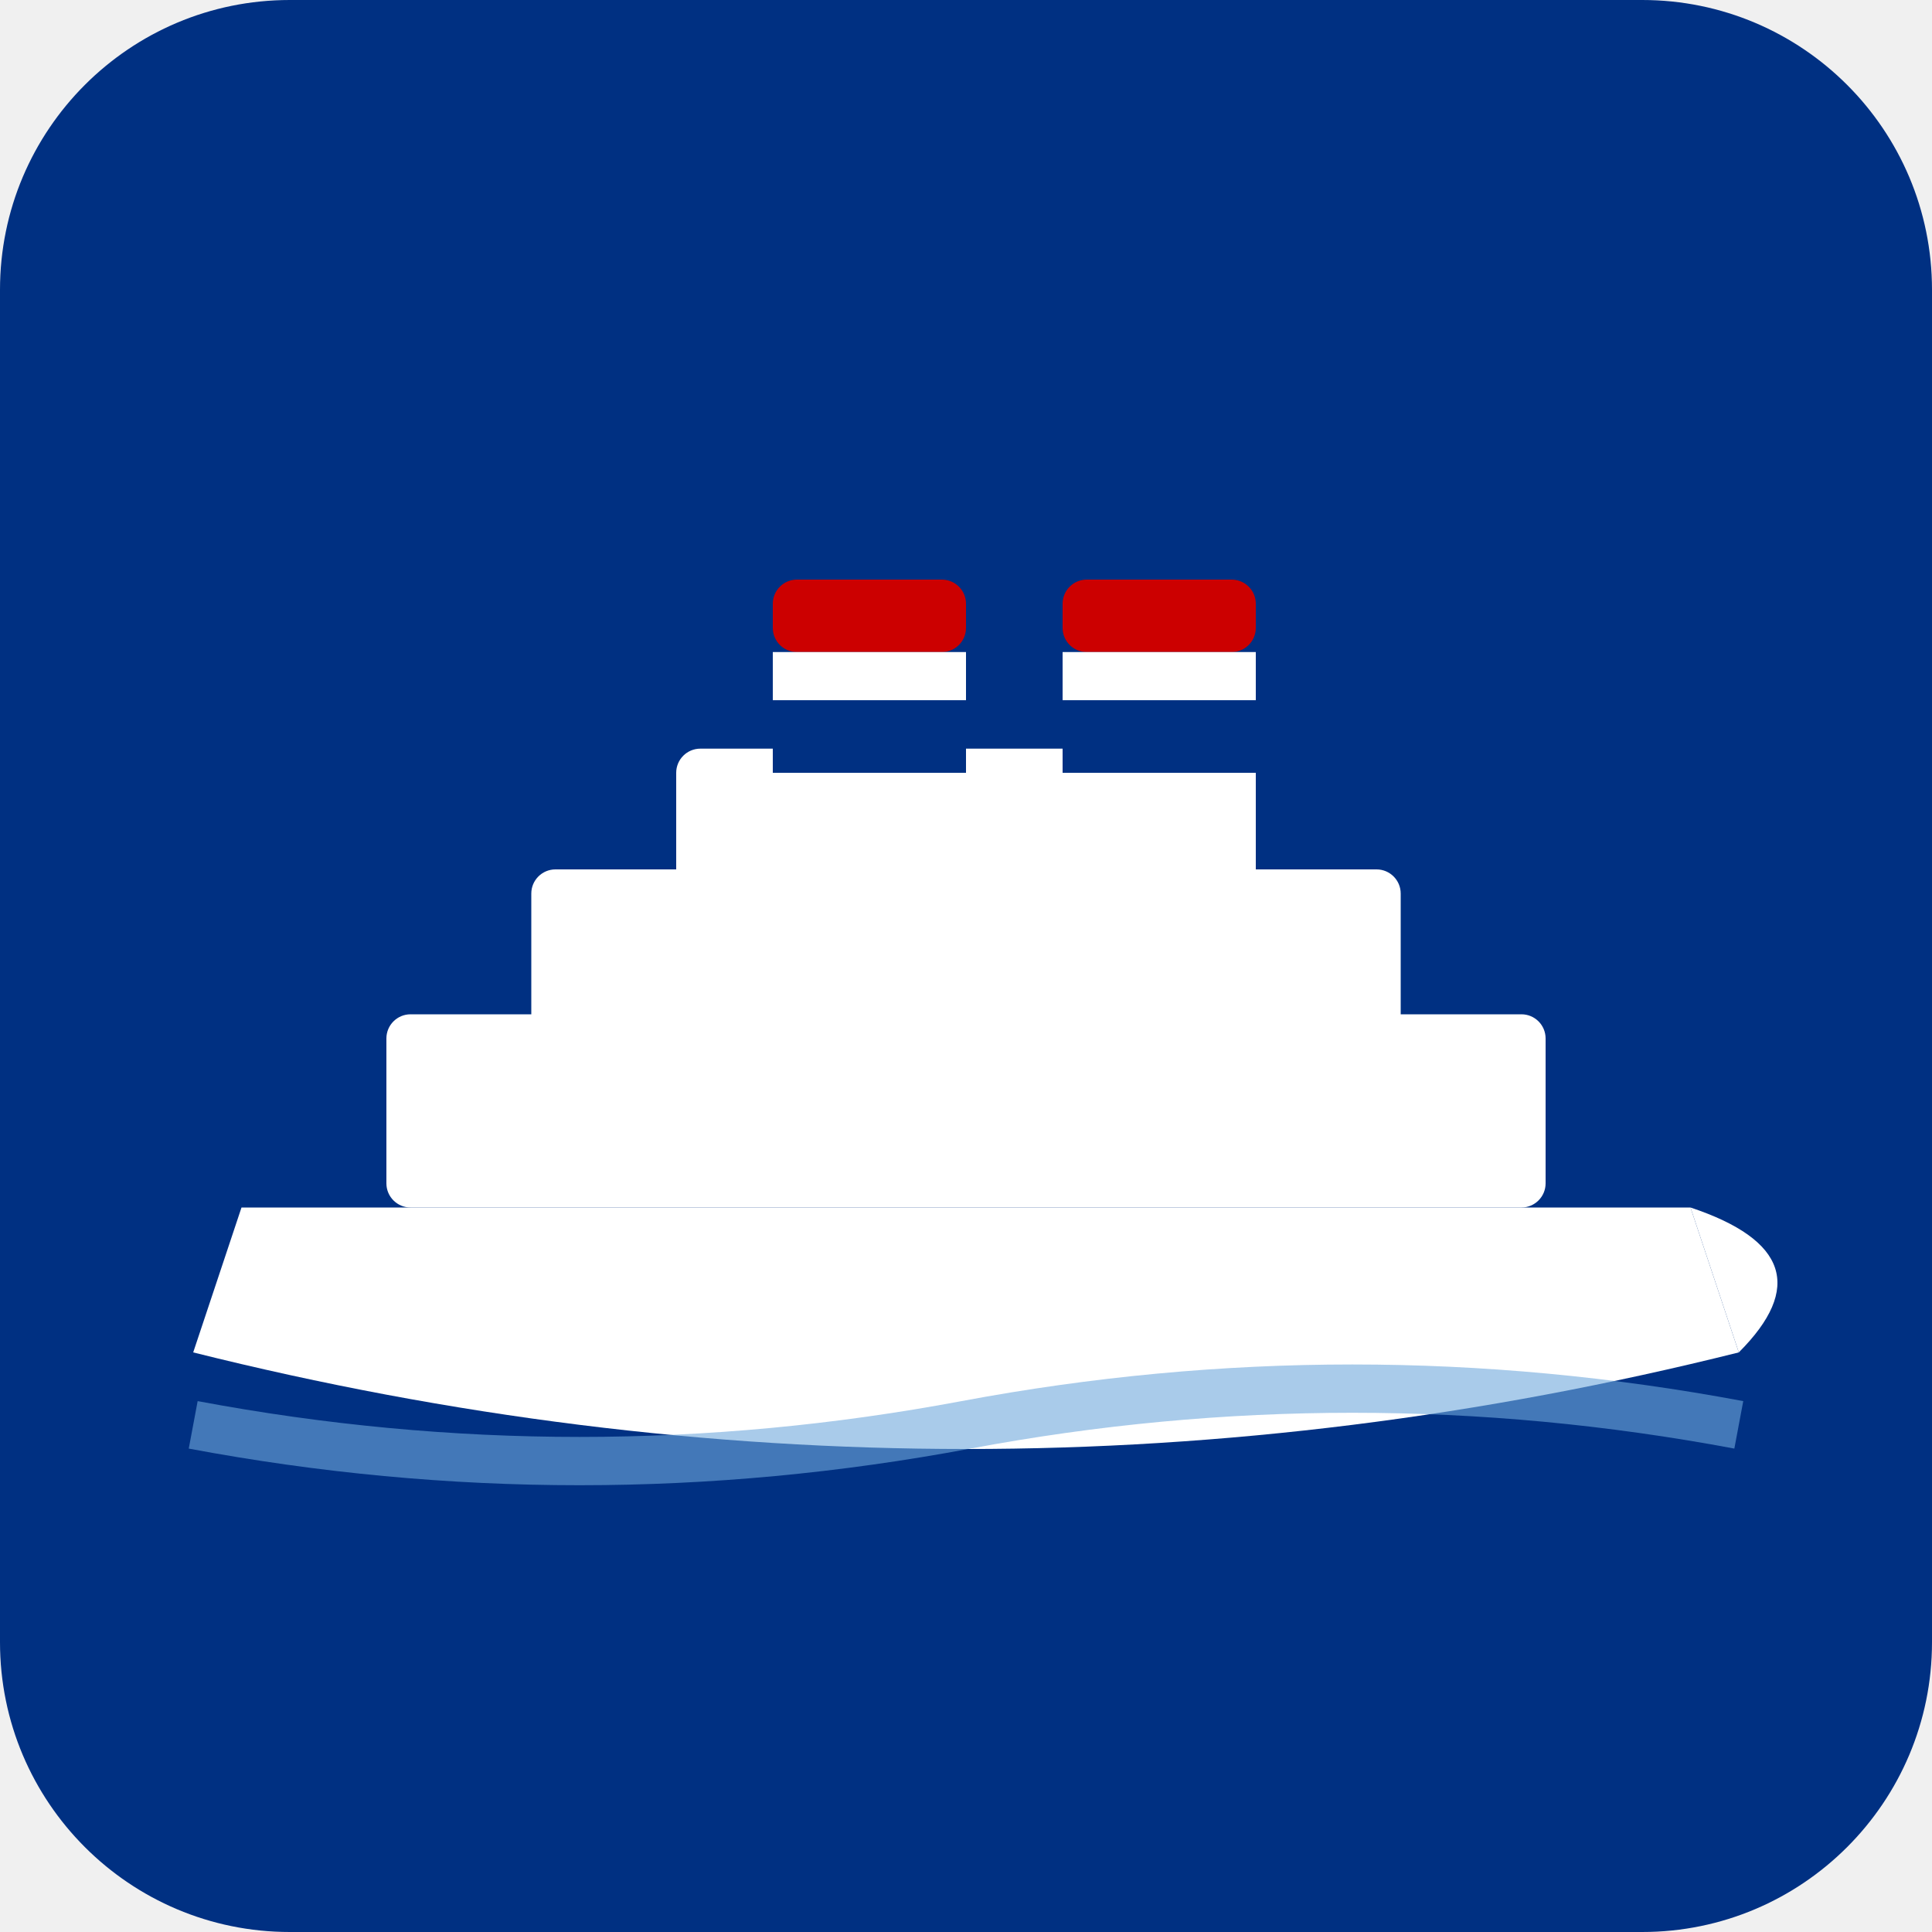
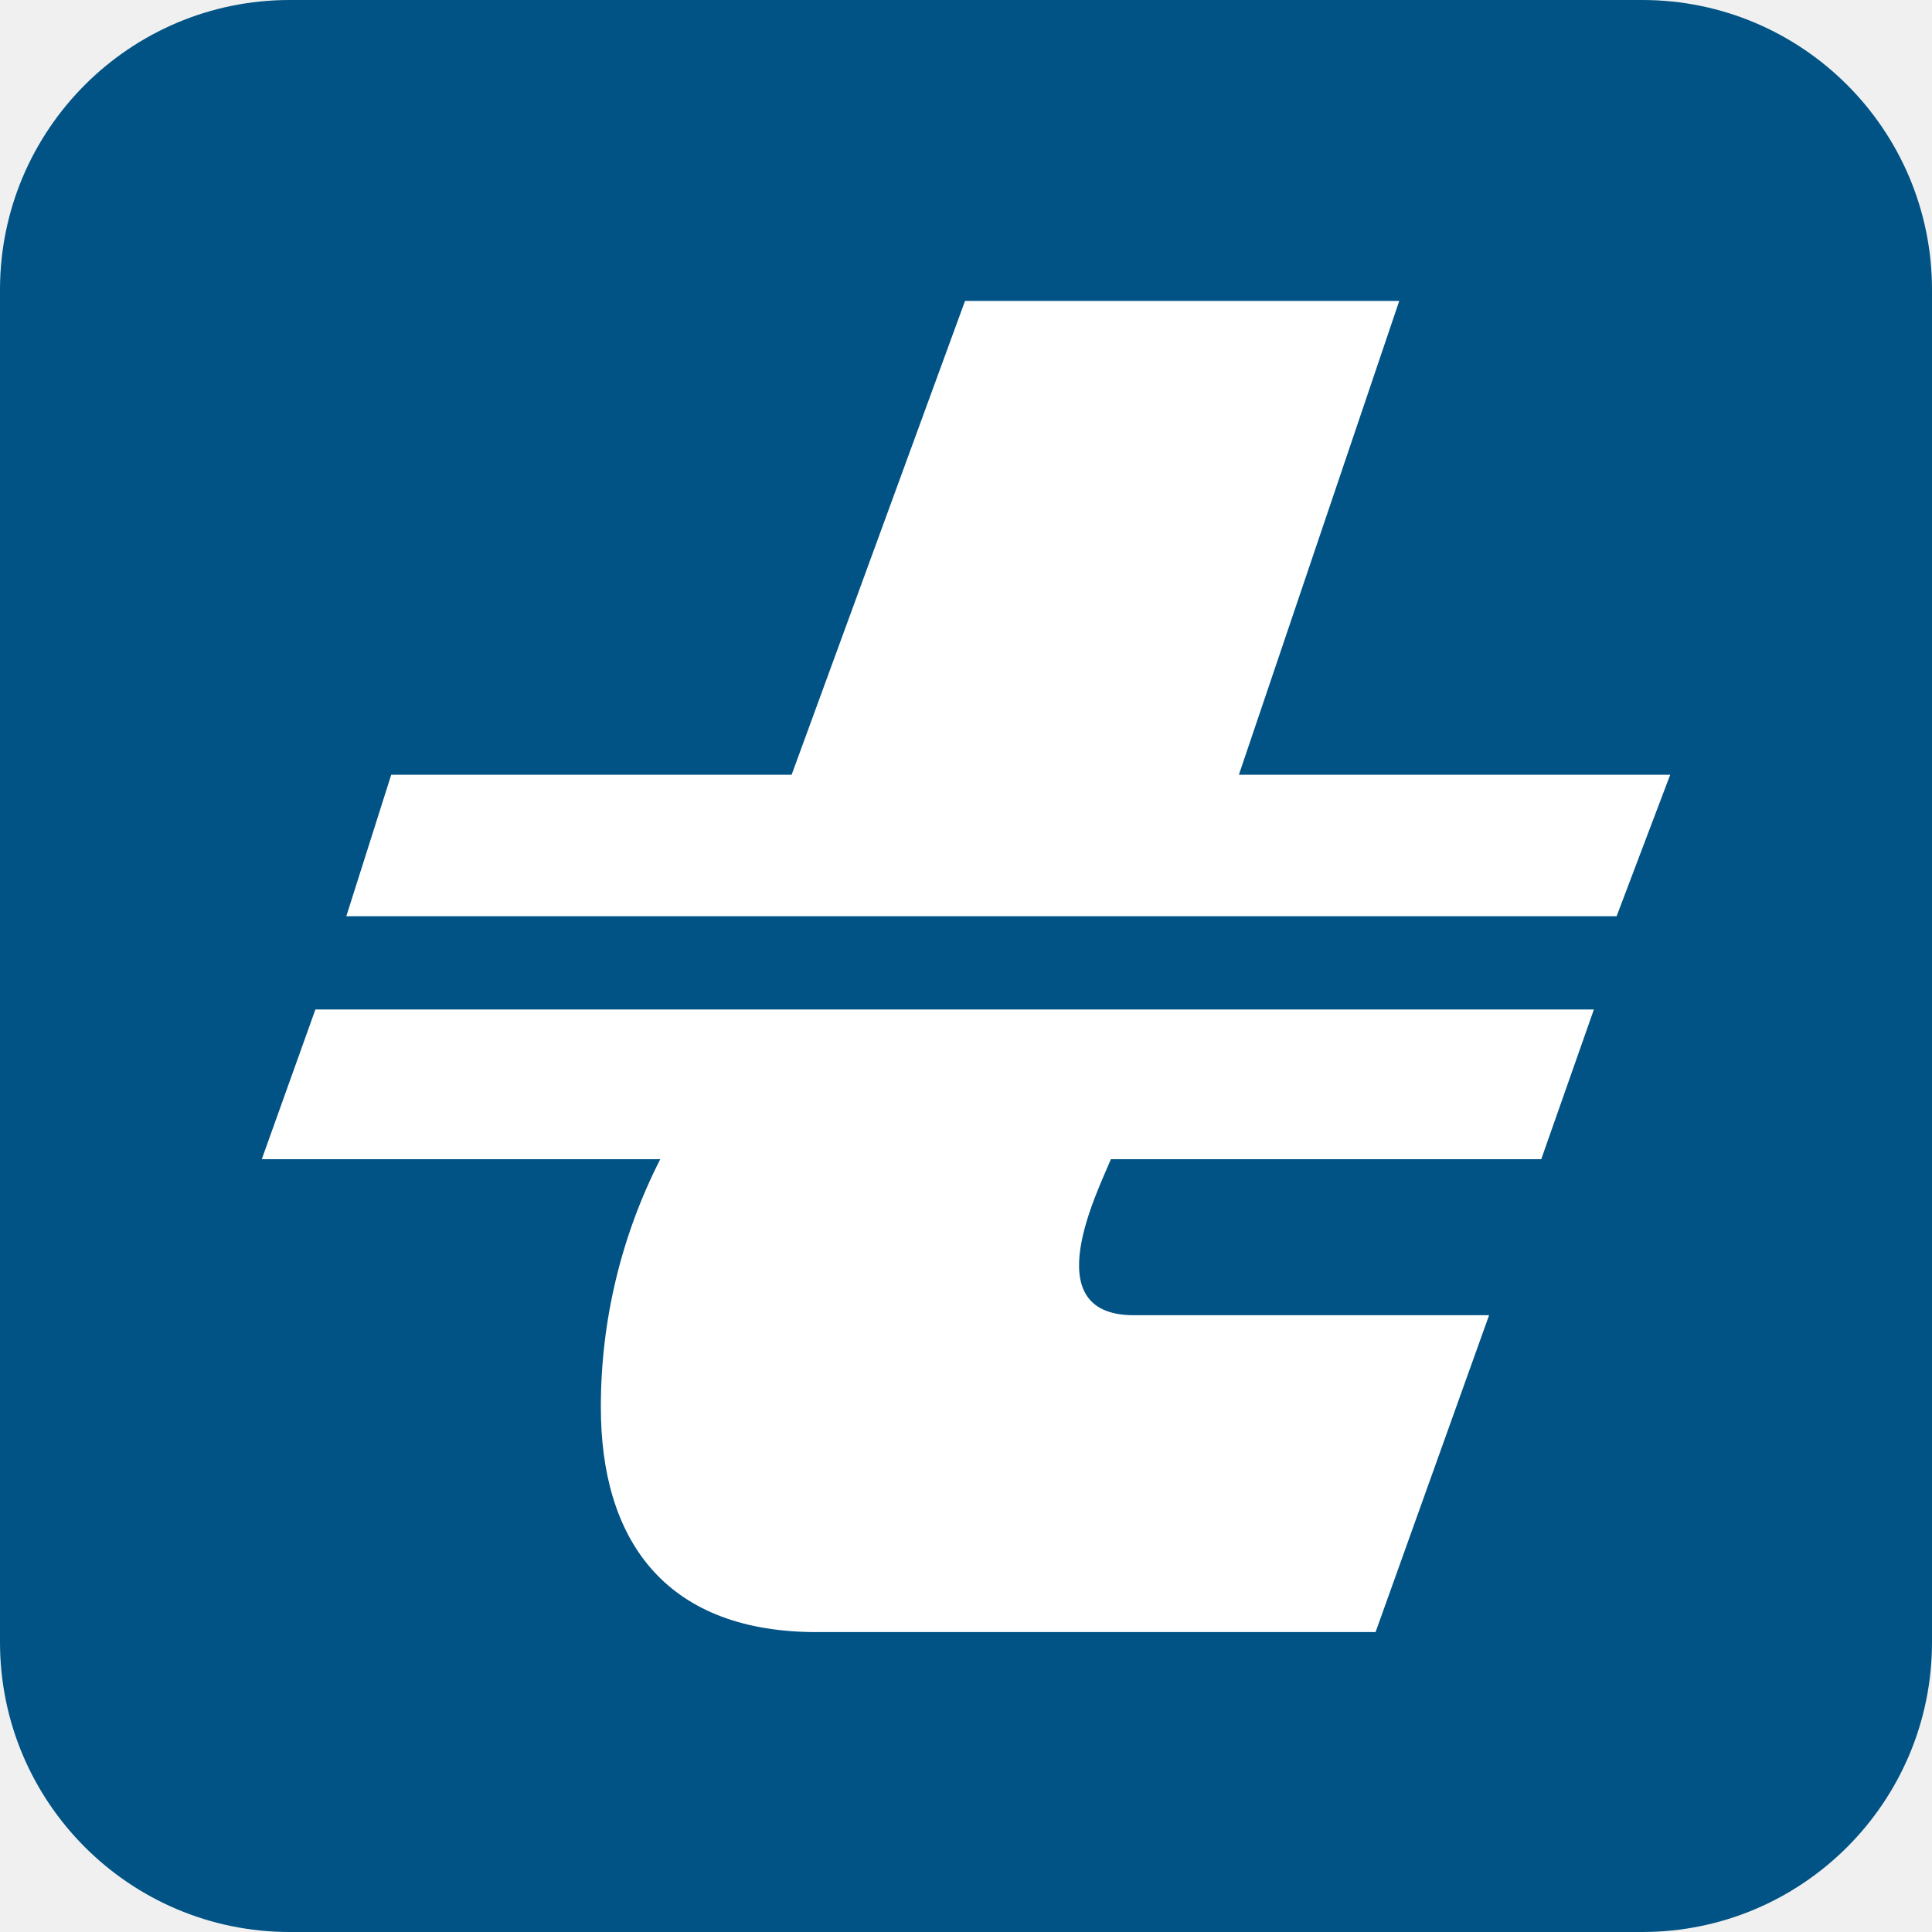
- <svg xmlns="http://www.w3.org/2000/svg" viewBox="0 0 40 40">
-   <rect width="40" height="40" rx="6" fill="#003082" />
-   <path d="M4,28 L5,25 L35,25 L36,28 Q20,32 4,28 Z" fill="white" />
-   <rect x="8" y="21" width="24" height="4" rx="0.5" fill="white" />
-   <rect x="11" y="18" width="18" height="3.5" rx="0.5" fill="white" />
-   <rect x="14" y="15.5" width="12" height="3" rx="0.5" fill="white" />
-   <rect x="16" y="12" width="4" height="4" rx="0.5" fill="#003082" />
-   <rect x="16" y="12" width="4" height="1.5" rx="0.5" fill="#CC0000" />
-   <rect x="16" y="13.5" width="4" height="1" fill="white" />
-   <rect x="16" y="14.5" width="4" height="1.5" fill="#003082" />
-   <rect x="22" y="12" width="4" height="4" rx="0.5" fill="#003082" />
-   <rect x="22" y="12" width="4" height="1.5" rx="0.5" fill="#CC0000" />
-   <rect x="22" y="13.5" width="4" height="1" fill="white" />
-   <rect x="22" y="14.5" width="4" height="1.5" fill="#003082" />
-   <path d="M35,25 Q38,26 36,28" fill="white" />
-   <path d="M4,29.5 Q12,31 20,29.5 Q28,28 36,29.5" stroke="#6FA8DC" stroke-width="1" fill="none" opacity="0.6" />
+ <svg xmlns="http://www.w3.org/2000/svg" id="ef6ad756-1fc7-40cc-ab29-5074c7f53116" data-name="Layer 1" viewBox="0 0 40 40">
+   <rect width="40" height="40" rx="6" style="fill: #005384" />
+   <g>
+     <polygon points="34.58 16.04 25.65 16.04 28.97 6.23 19.98 6.23 16.39 16.04 8.1 16.04 7.17 18.97 33.47 18.97 34.58 16.04" style="fill: #fff" />
+     <path d="M23,24h8.91L33,20.9H6.53L5.42,24h8.25a11.28,11.28,0,0,0-1.23,5.14c0,2.7,1.29,4.61,4.37,4.65H28.48l2.35-6.56H23.45C21.44,27.21,22.72,24.68,23,24Z" style="fill: #fff" />
+   </g>
</svg>
